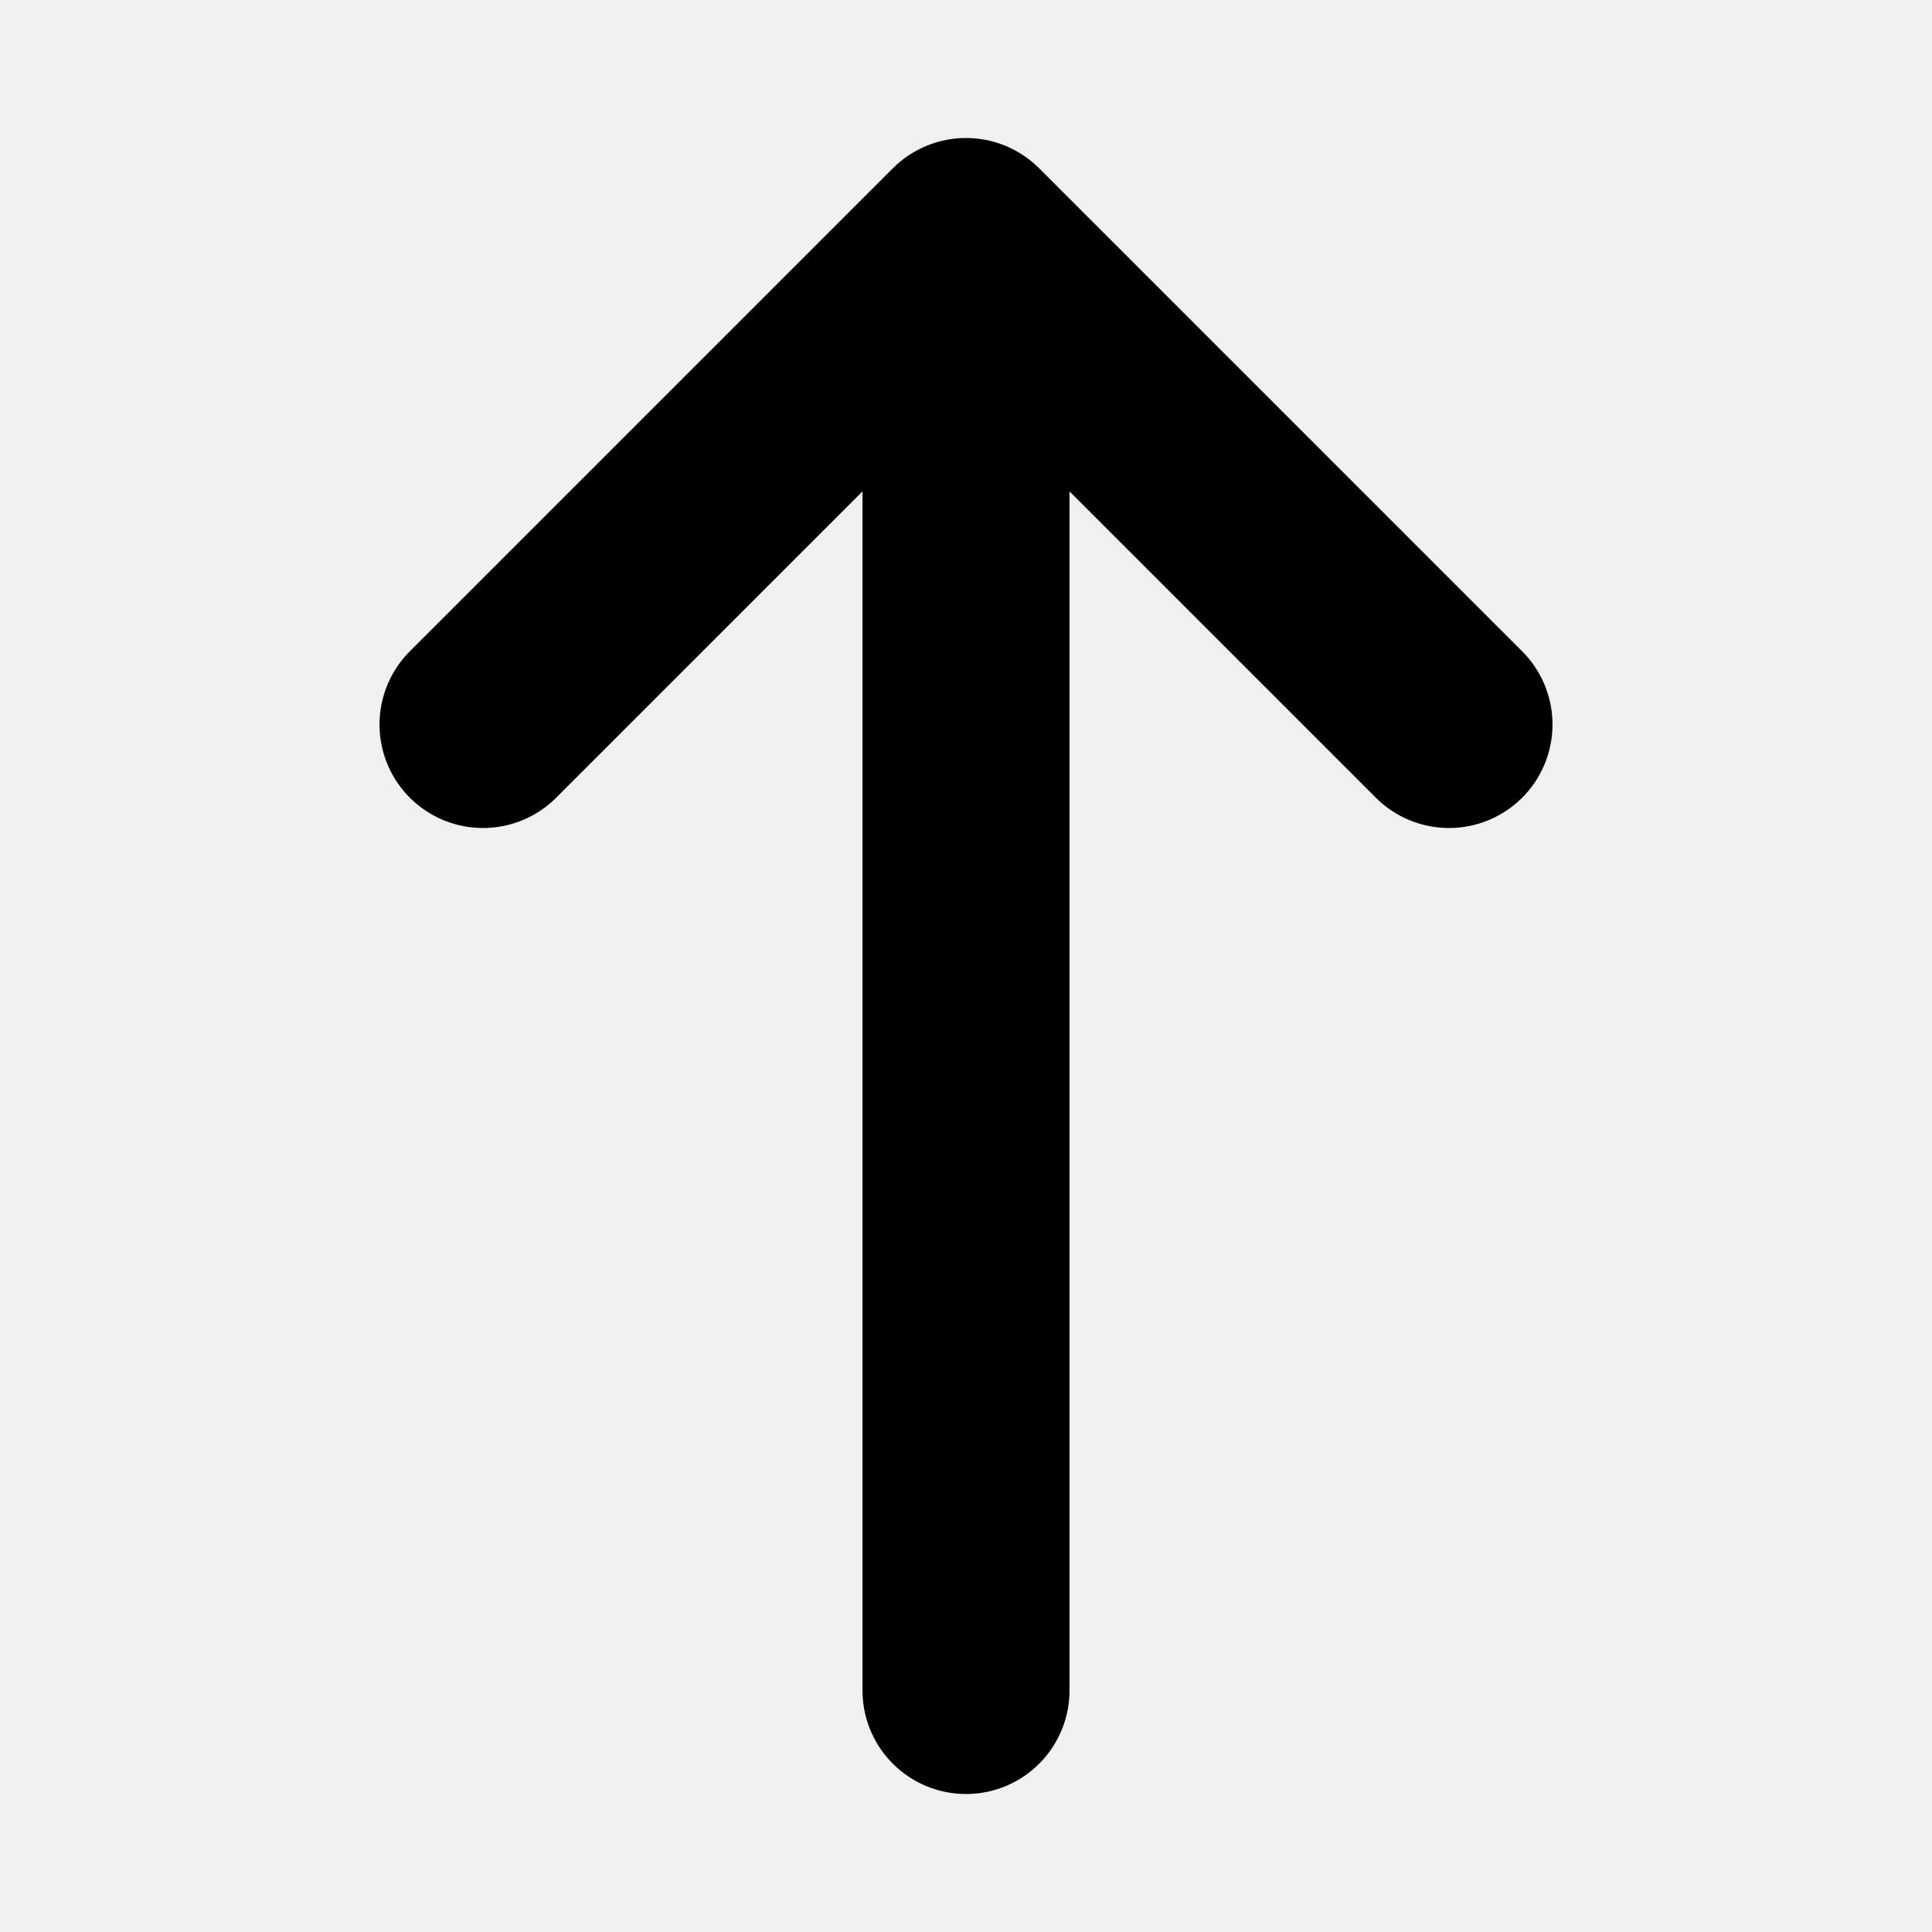
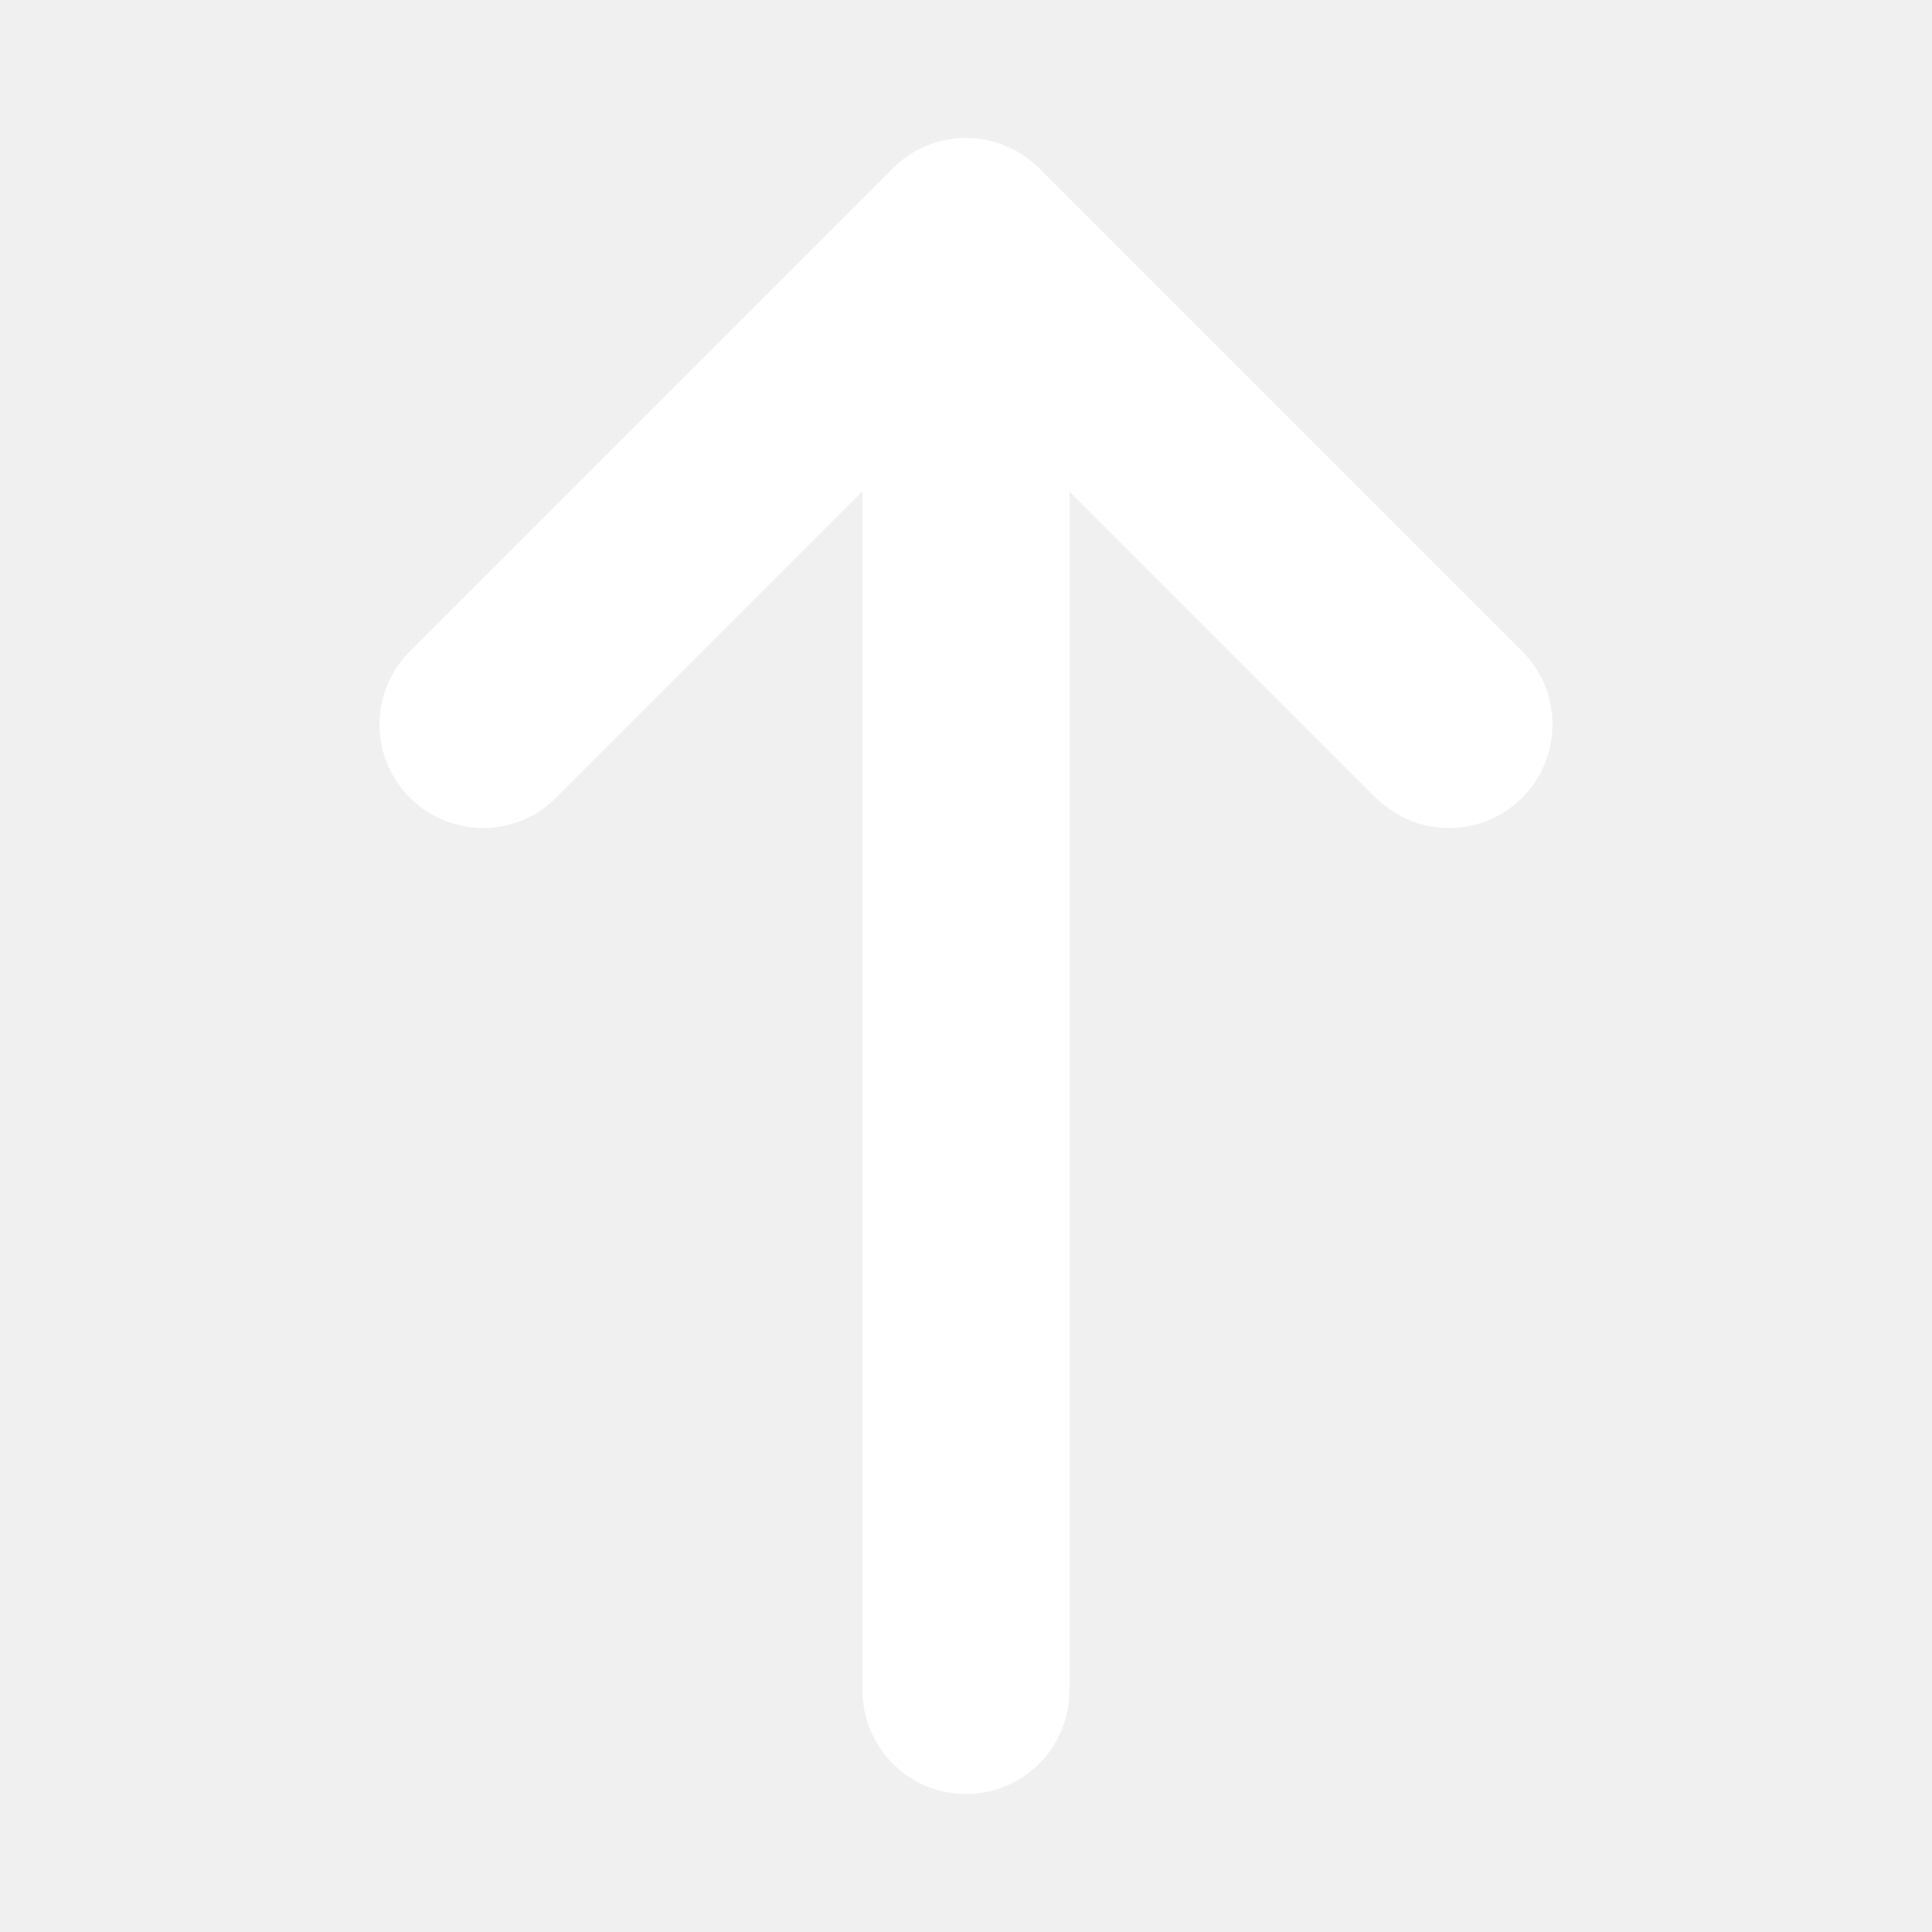
<svg xmlns="http://www.w3.org/2000/svg" width="14" height="14" fill="none">
-   <path d="M3.5 5.25 7 1.75m0 0 3.5 3.5M7 1.75v10.5" stroke="#000" stroke-width="1.5" stroke-linecap="round" stroke-linejoin="round" />
+   <path d="M3.5 5.25 7 1.75m0 0 3.5 3.5M7 1.75v10.5" stroke="#fff" stroke-width="1.5" stroke-linecap="round" stroke-linejoin="round" />
</svg>
